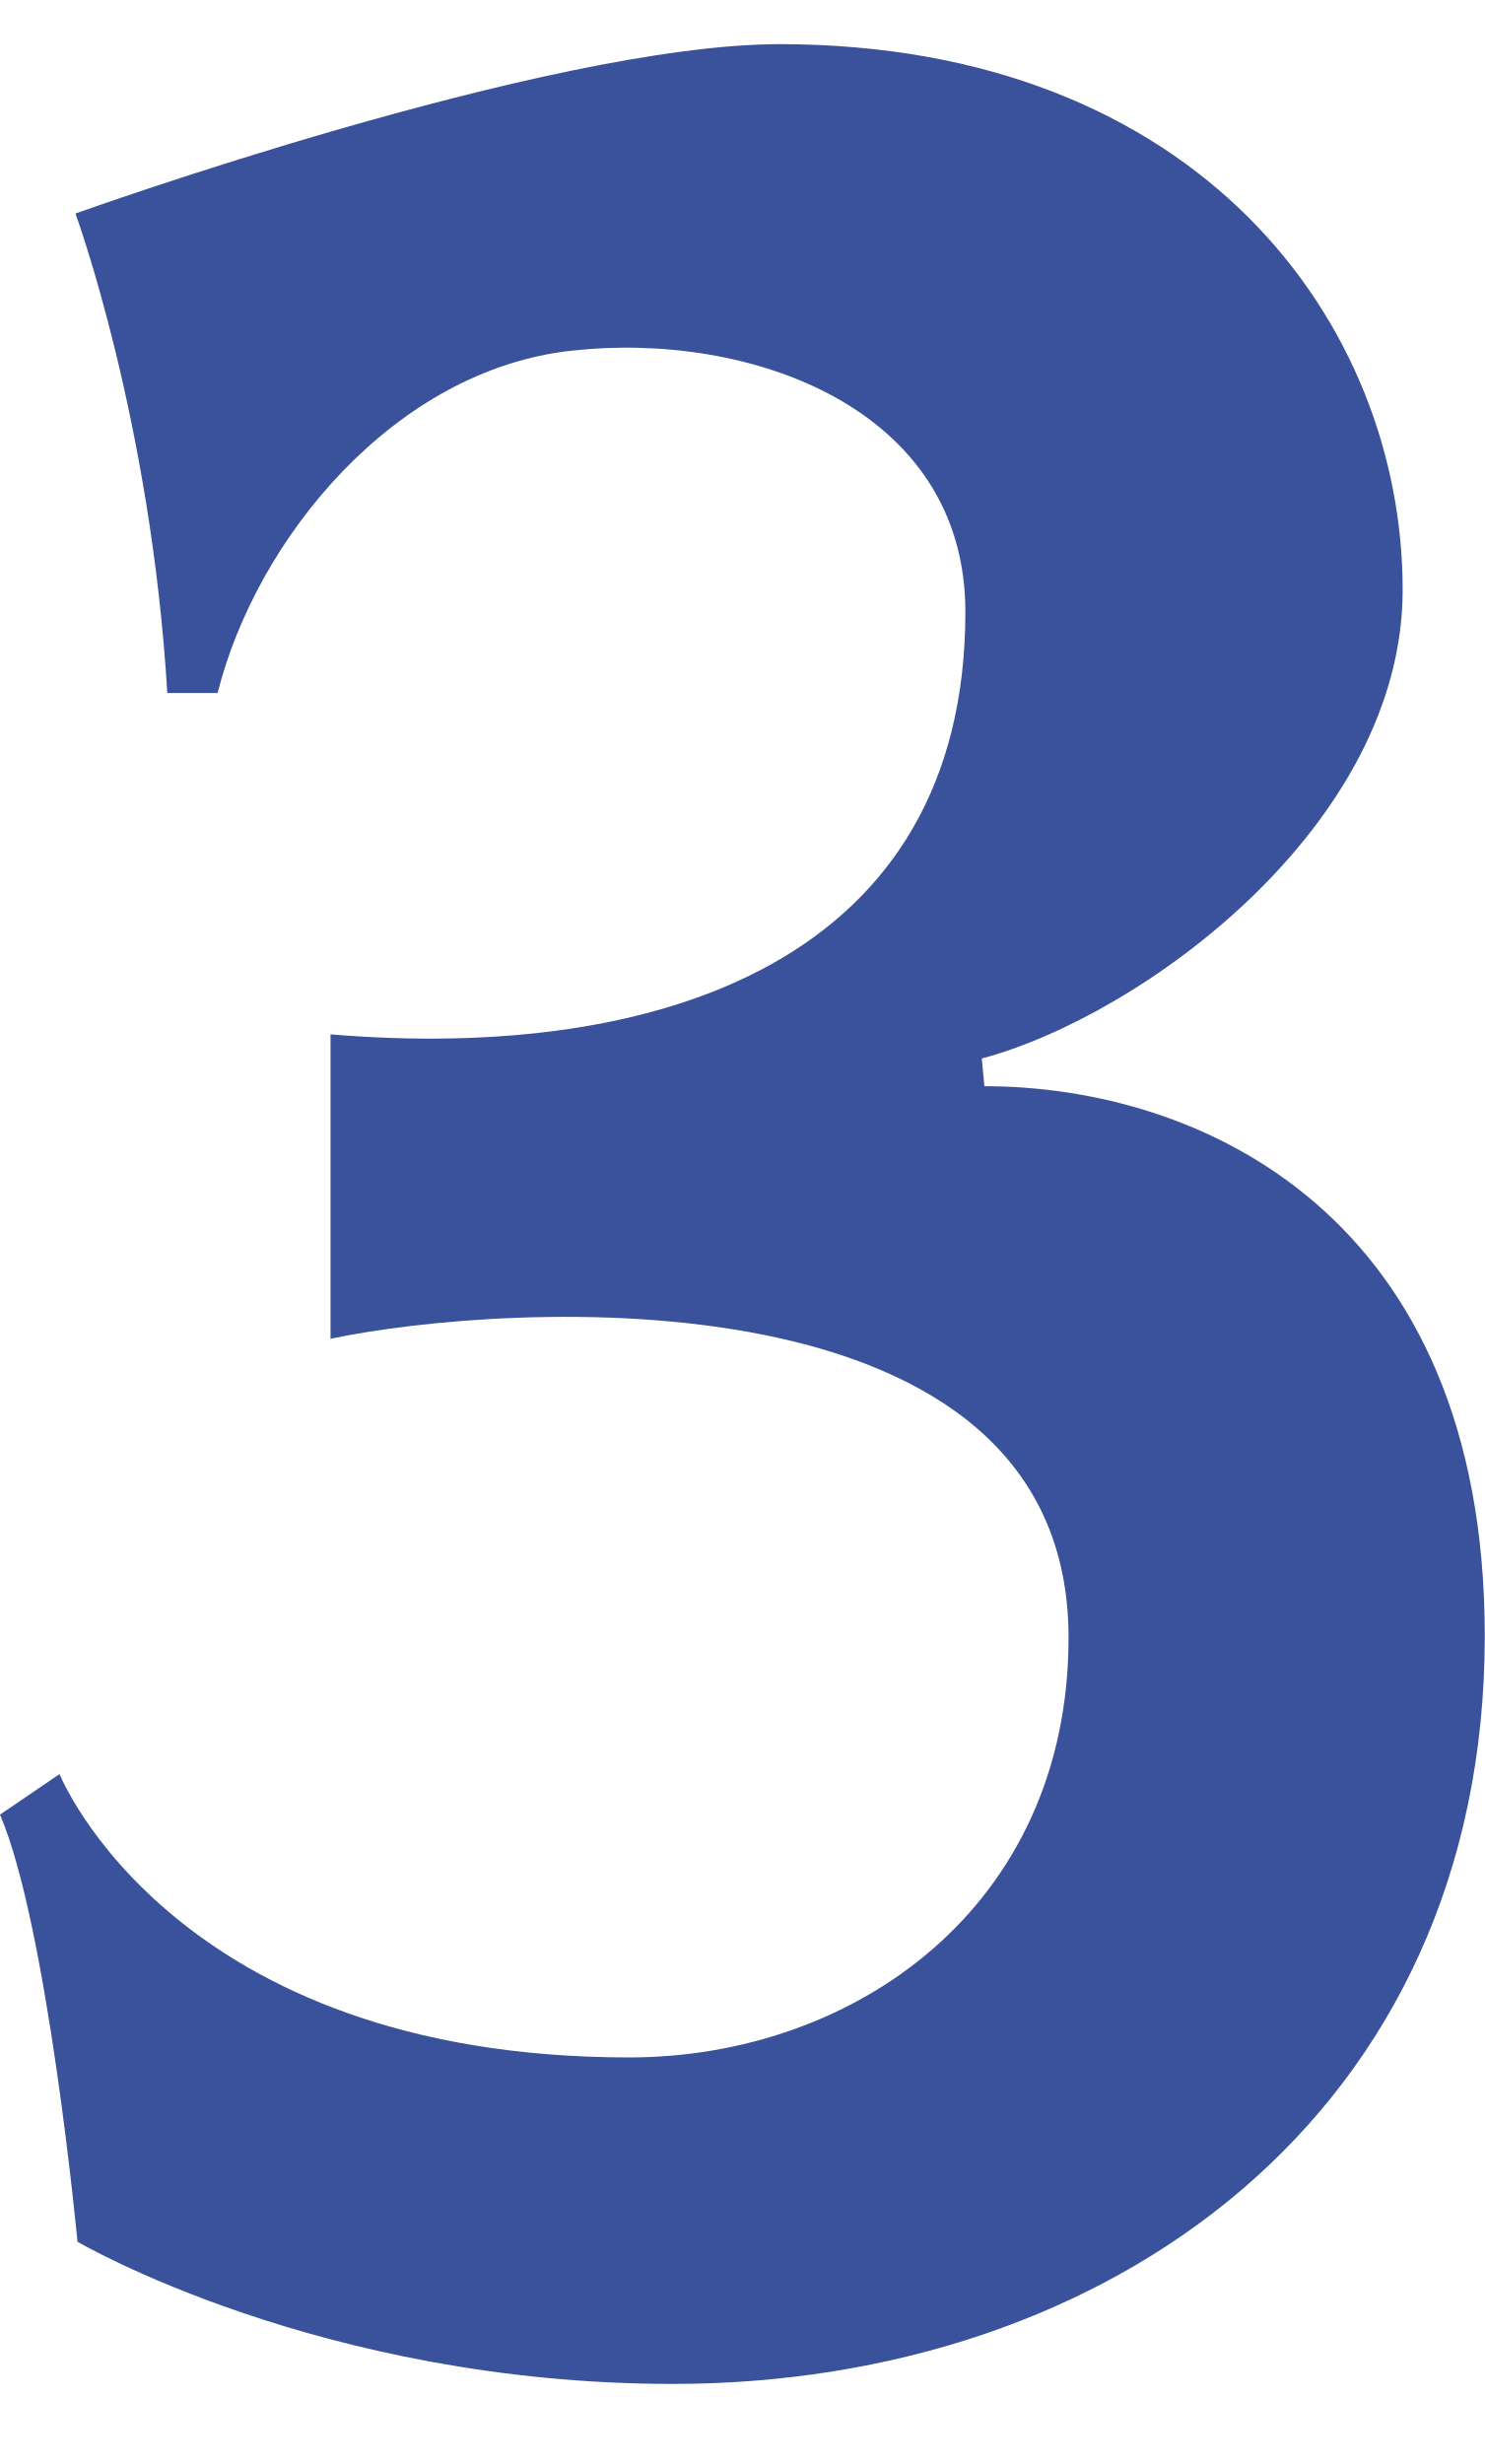
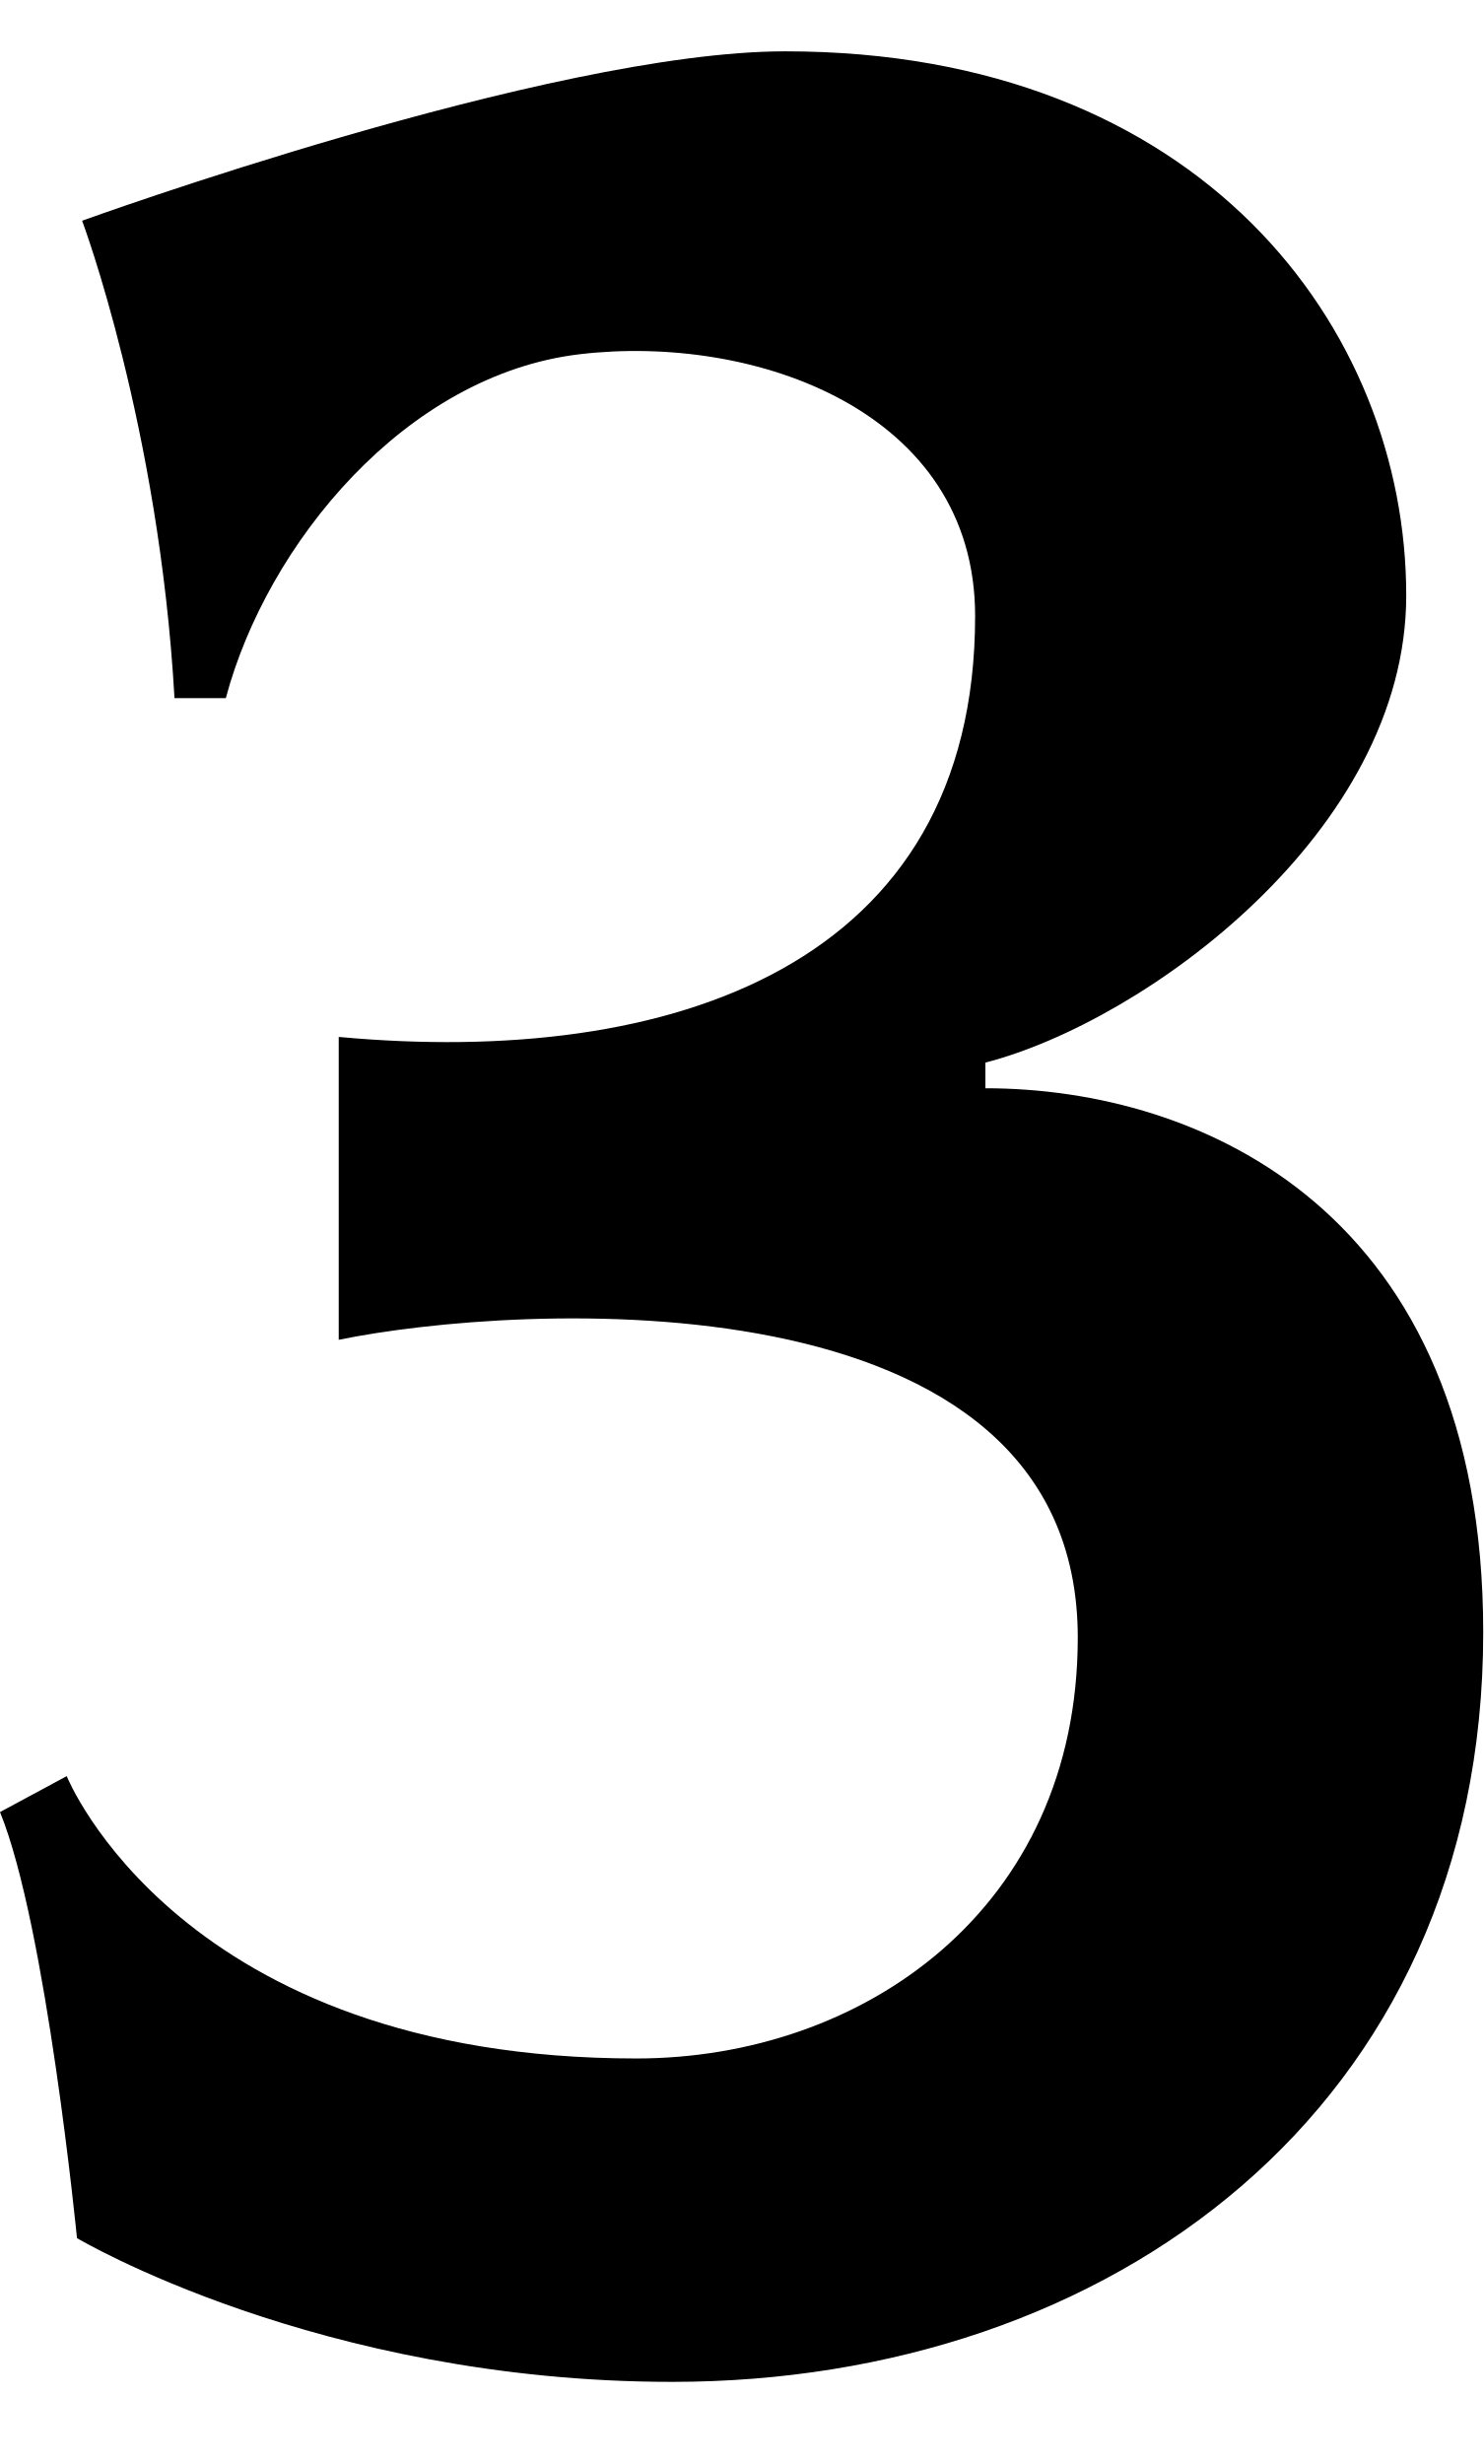
- <svg xmlns="http://www.w3.org/2000/svg" id="_레이어_2" viewBox="0 0 28.93 48">
-   <defs>
-     <style>.cls-1{fill:none;}.cls-2{fill:#3a519b;}</style>
-   </defs>
+ <svg xmlns="http://www.w3.org/2000/svg" version="1.1" id="_레이어_2" x="0px" y="0px" viewBox="0 0 28.9 48" style="enable-background:new 0 0 28.9 48;" xml:space="preserve">
+   <style type="text/css">
+ 	.st0{fill:none;}
+ </style>
  <g id="_레이어_1-2">
-     <path class="cls-2" d="m19.18,21.16l-.05-.54c3.12-.83,8.2-4.54,8.2-9.13,0-5.19-3.98-10.63-12.15-10.63C10.63.87,1.47,4.16,1.47,4.16c0,0,1.47,4,1.79,9.34h.98c.76-3.02,3.46-6.3,6.91-6.67,3.45-.38,7.66,1.11,7.66,5.09,0,6.75-5.89,8.77-12.37,8.23v5.93c3.41-.72,14.38-1.41,14.38,5.82,0,5.27-4.2,8.18-8.56,8.18-8.89,0-11.1-5.52-11.1-5.52L0,35.35c.93,2.17,1.51,8.32,1.51,8.32,0,0,4.71,2.77,11.6,2.77,8.5,0,15.82-5.26,15.82-14.57,0-8.22-5.56-10.71-9.75-10.71Z" />
-     <rect class="cls-1" width="28.93" height="48" />
+     <path d="M19.2,21.2l0-0.5c3.1-0.8,8.2-4.5,8.2-9.1c0-5.2-4-10.6-12.1-10.6c-4.6,0-13.7,3.3-13.7,3.3s1.5,4,1.8,9.3h1   c0.8-3,3.5-6.3,6.9-6.7c3.4-0.4,7.7,1.1,7.7,5.1c0,6.8-5.9,8.8-12.4,8.2v5.9c3.4-0.7,14.4-1.4,14.4,5.8c0,5.3-4.2,8.2-8.6,8.2   c-8.9,0-11.1-5.5-11.1-5.5L0,35.3c0.9,2.2,1.5,8.3,1.5,8.3s4.7,2.8,11.6,2.8c8.5,0,15.8-5.3,15.8-14.6   C28.9,23.6,23.4,21.2,19.2,21.2z" />
+     <rect class="st0" width="28.9" height="48" />
  </g>
</svg>
